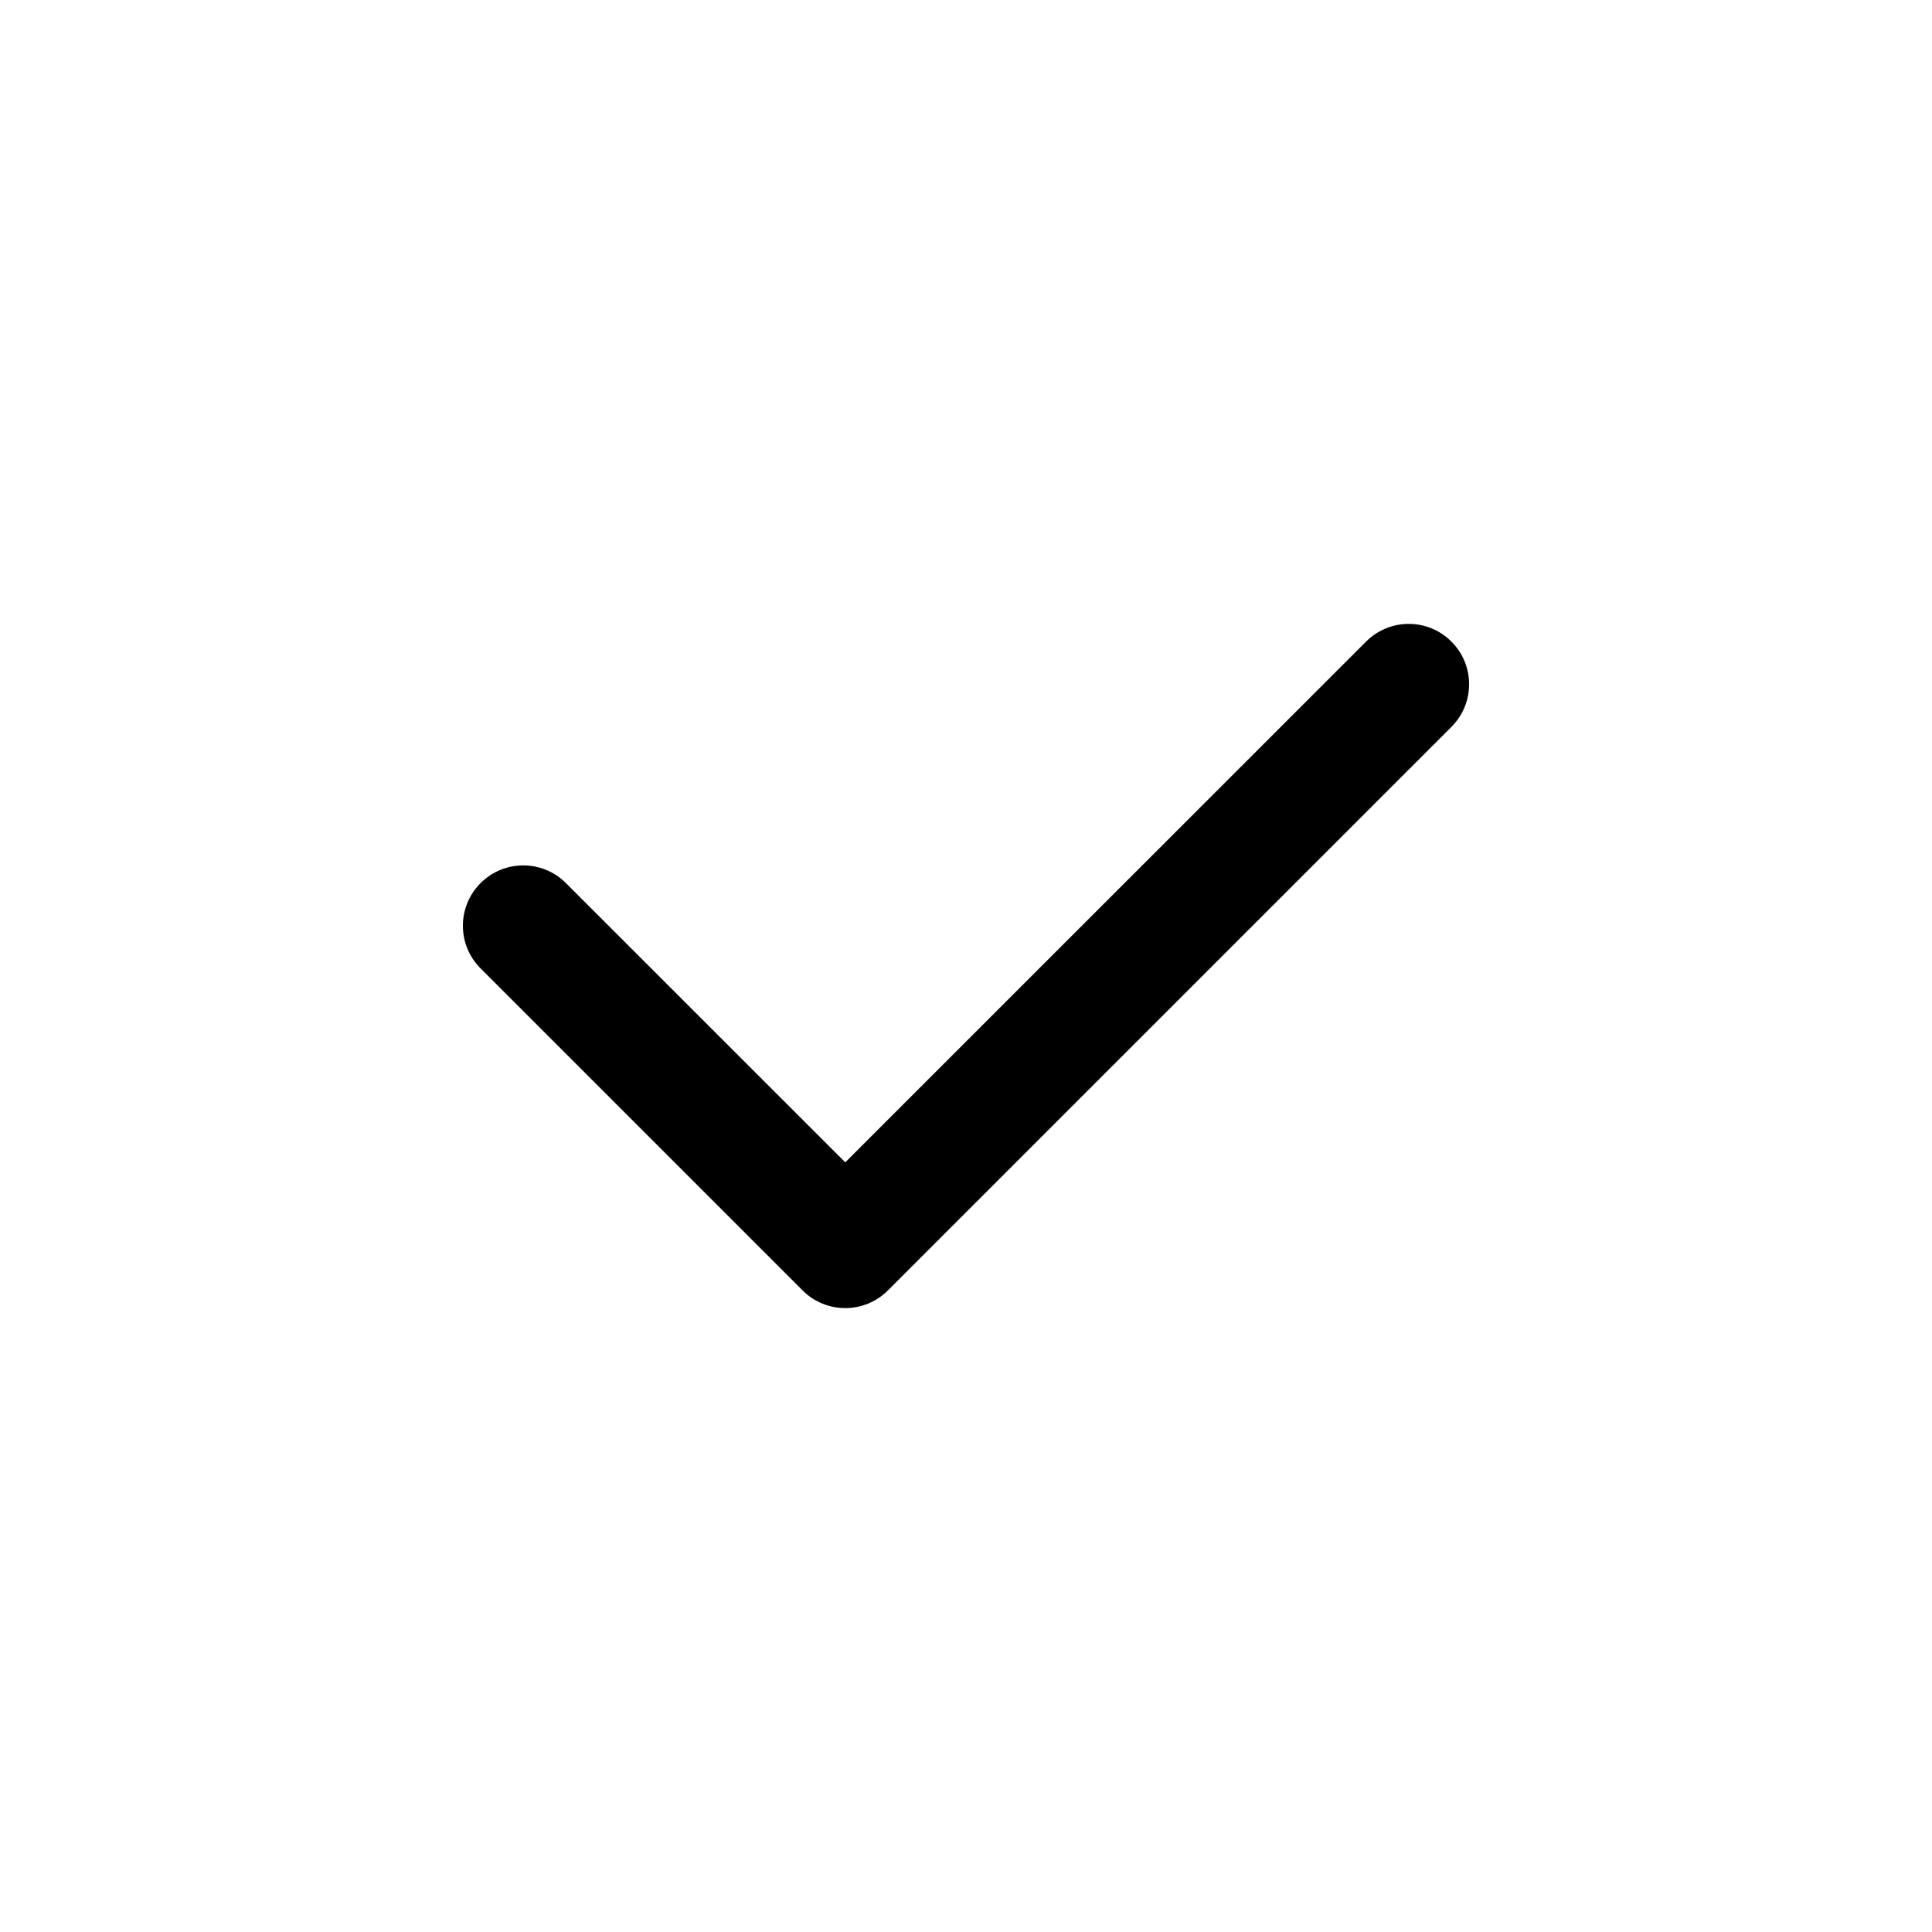
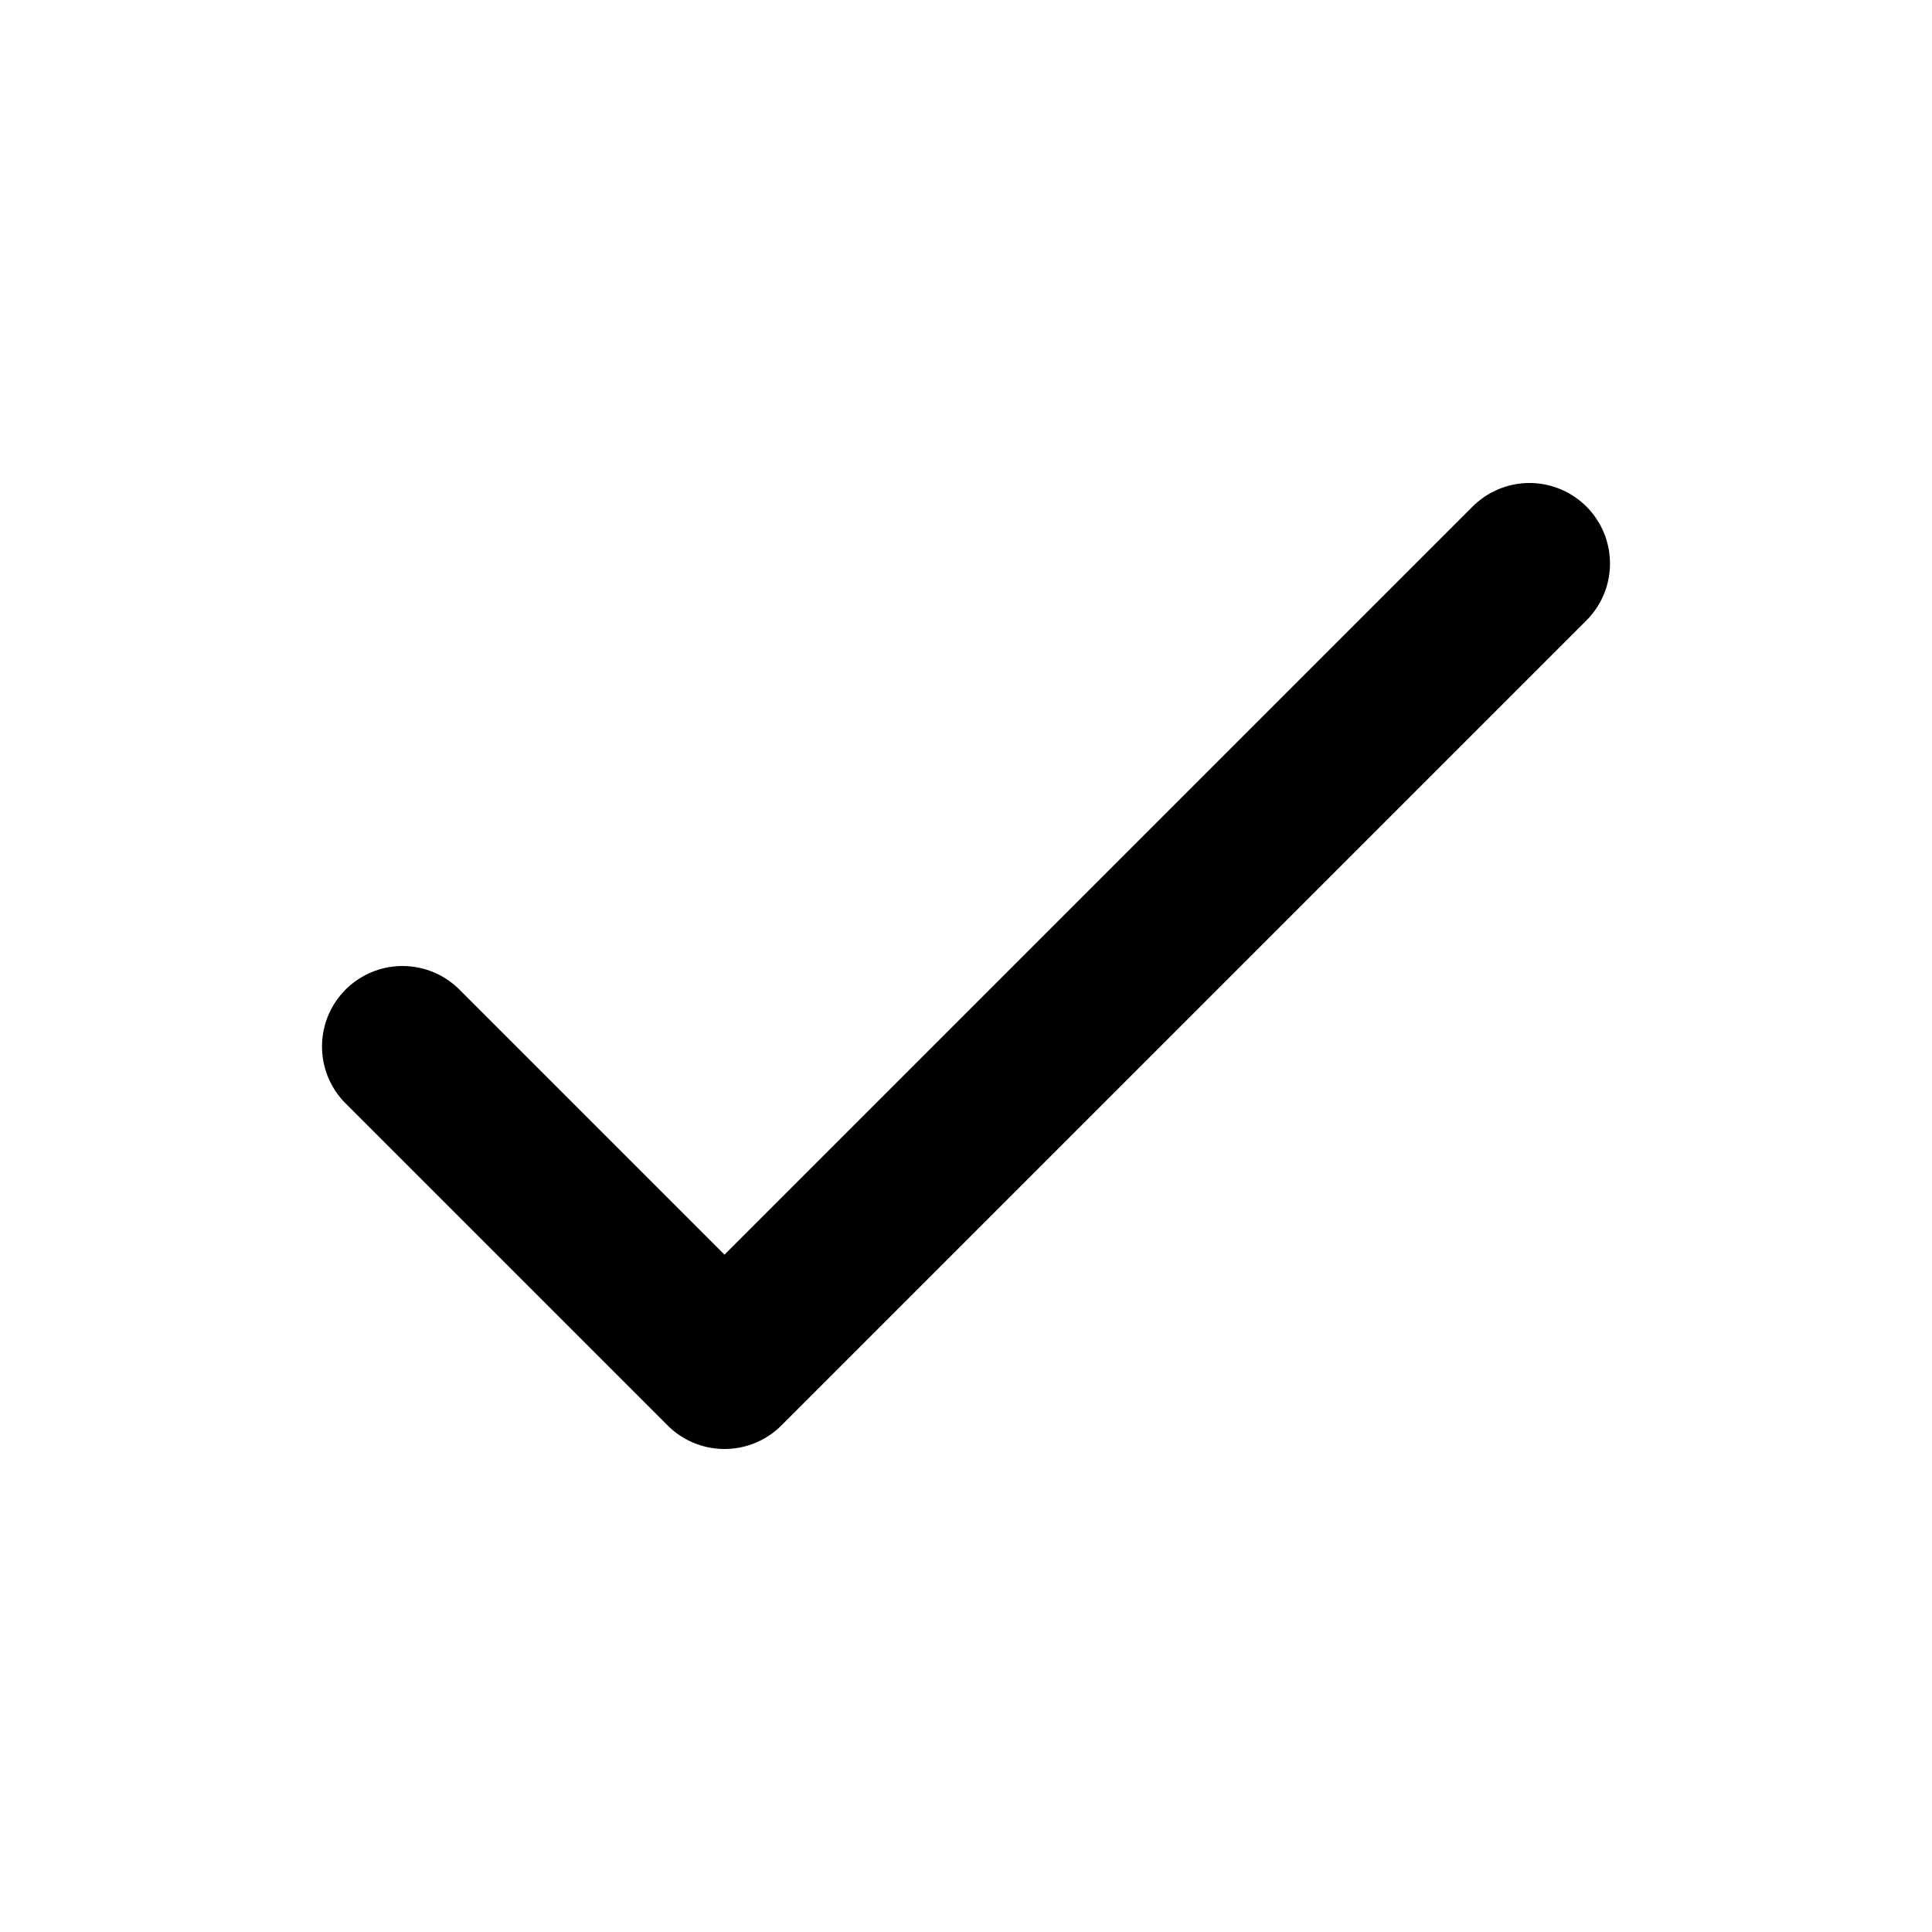
- <svg xmlns="http://www.w3.org/2000/svg" width="24px" height="24px" viewBox="0 0 24 24" fill="none">
-   <path fill-rule="evenodd" clip-rule="evenodd" d="M18.03 7.97C18.323 8.263 18.323 8.737 18.03 9.03L11.03 16.03C10.737 16.323 10.263 16.323 9.97 16.03L5.97 12.03C5.677 11.737 5.677 11.263 5.97 10.97C6.263 10.677 6.737 10.677 7.03 10.97L10.5 14.439L16.97 7.97C17.263 7.677 17.737 7.677 18.03 7.97Z" fill="currentColor" />
+ <svg xmlns="http://www.w3.org/2000/svg" fill="none" viewBox="0 0 24 24" stroke-width="2" stroke="currentColor" aria-hidden="true">
+   <path stroke-linecap="round" stroke-linejoin="round" d="M5 13l4 4L19 7" />
</svg>
